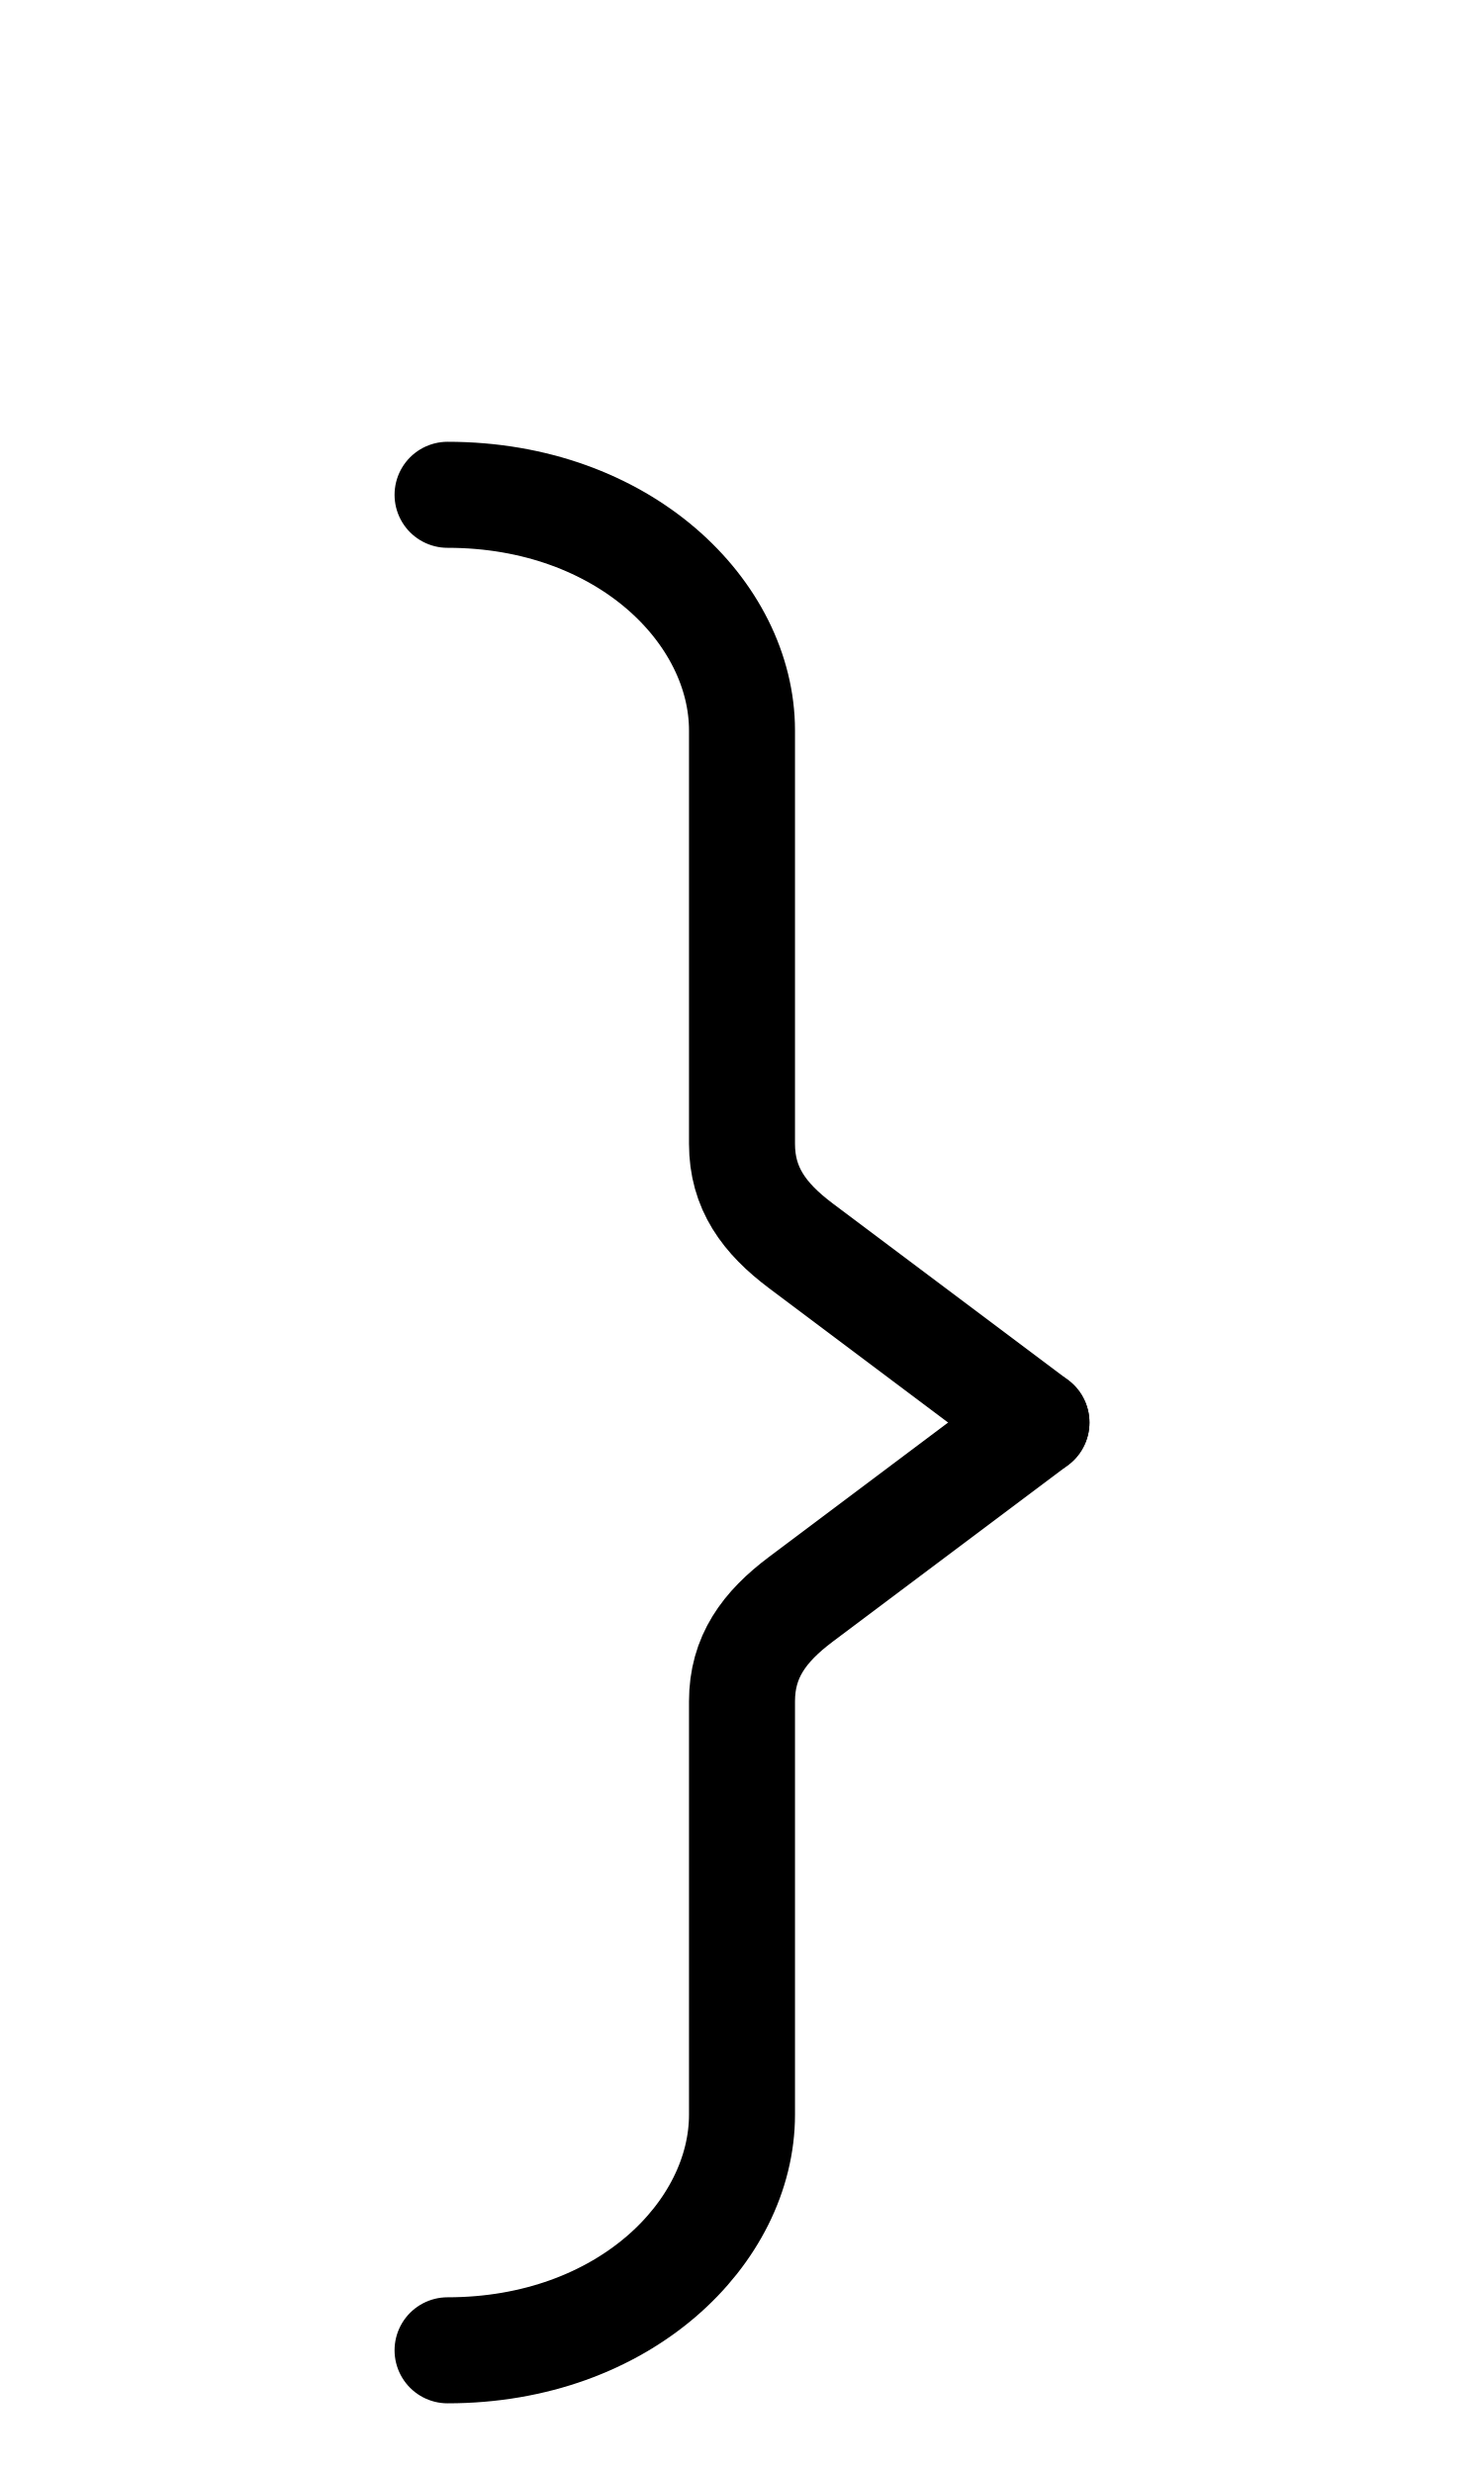
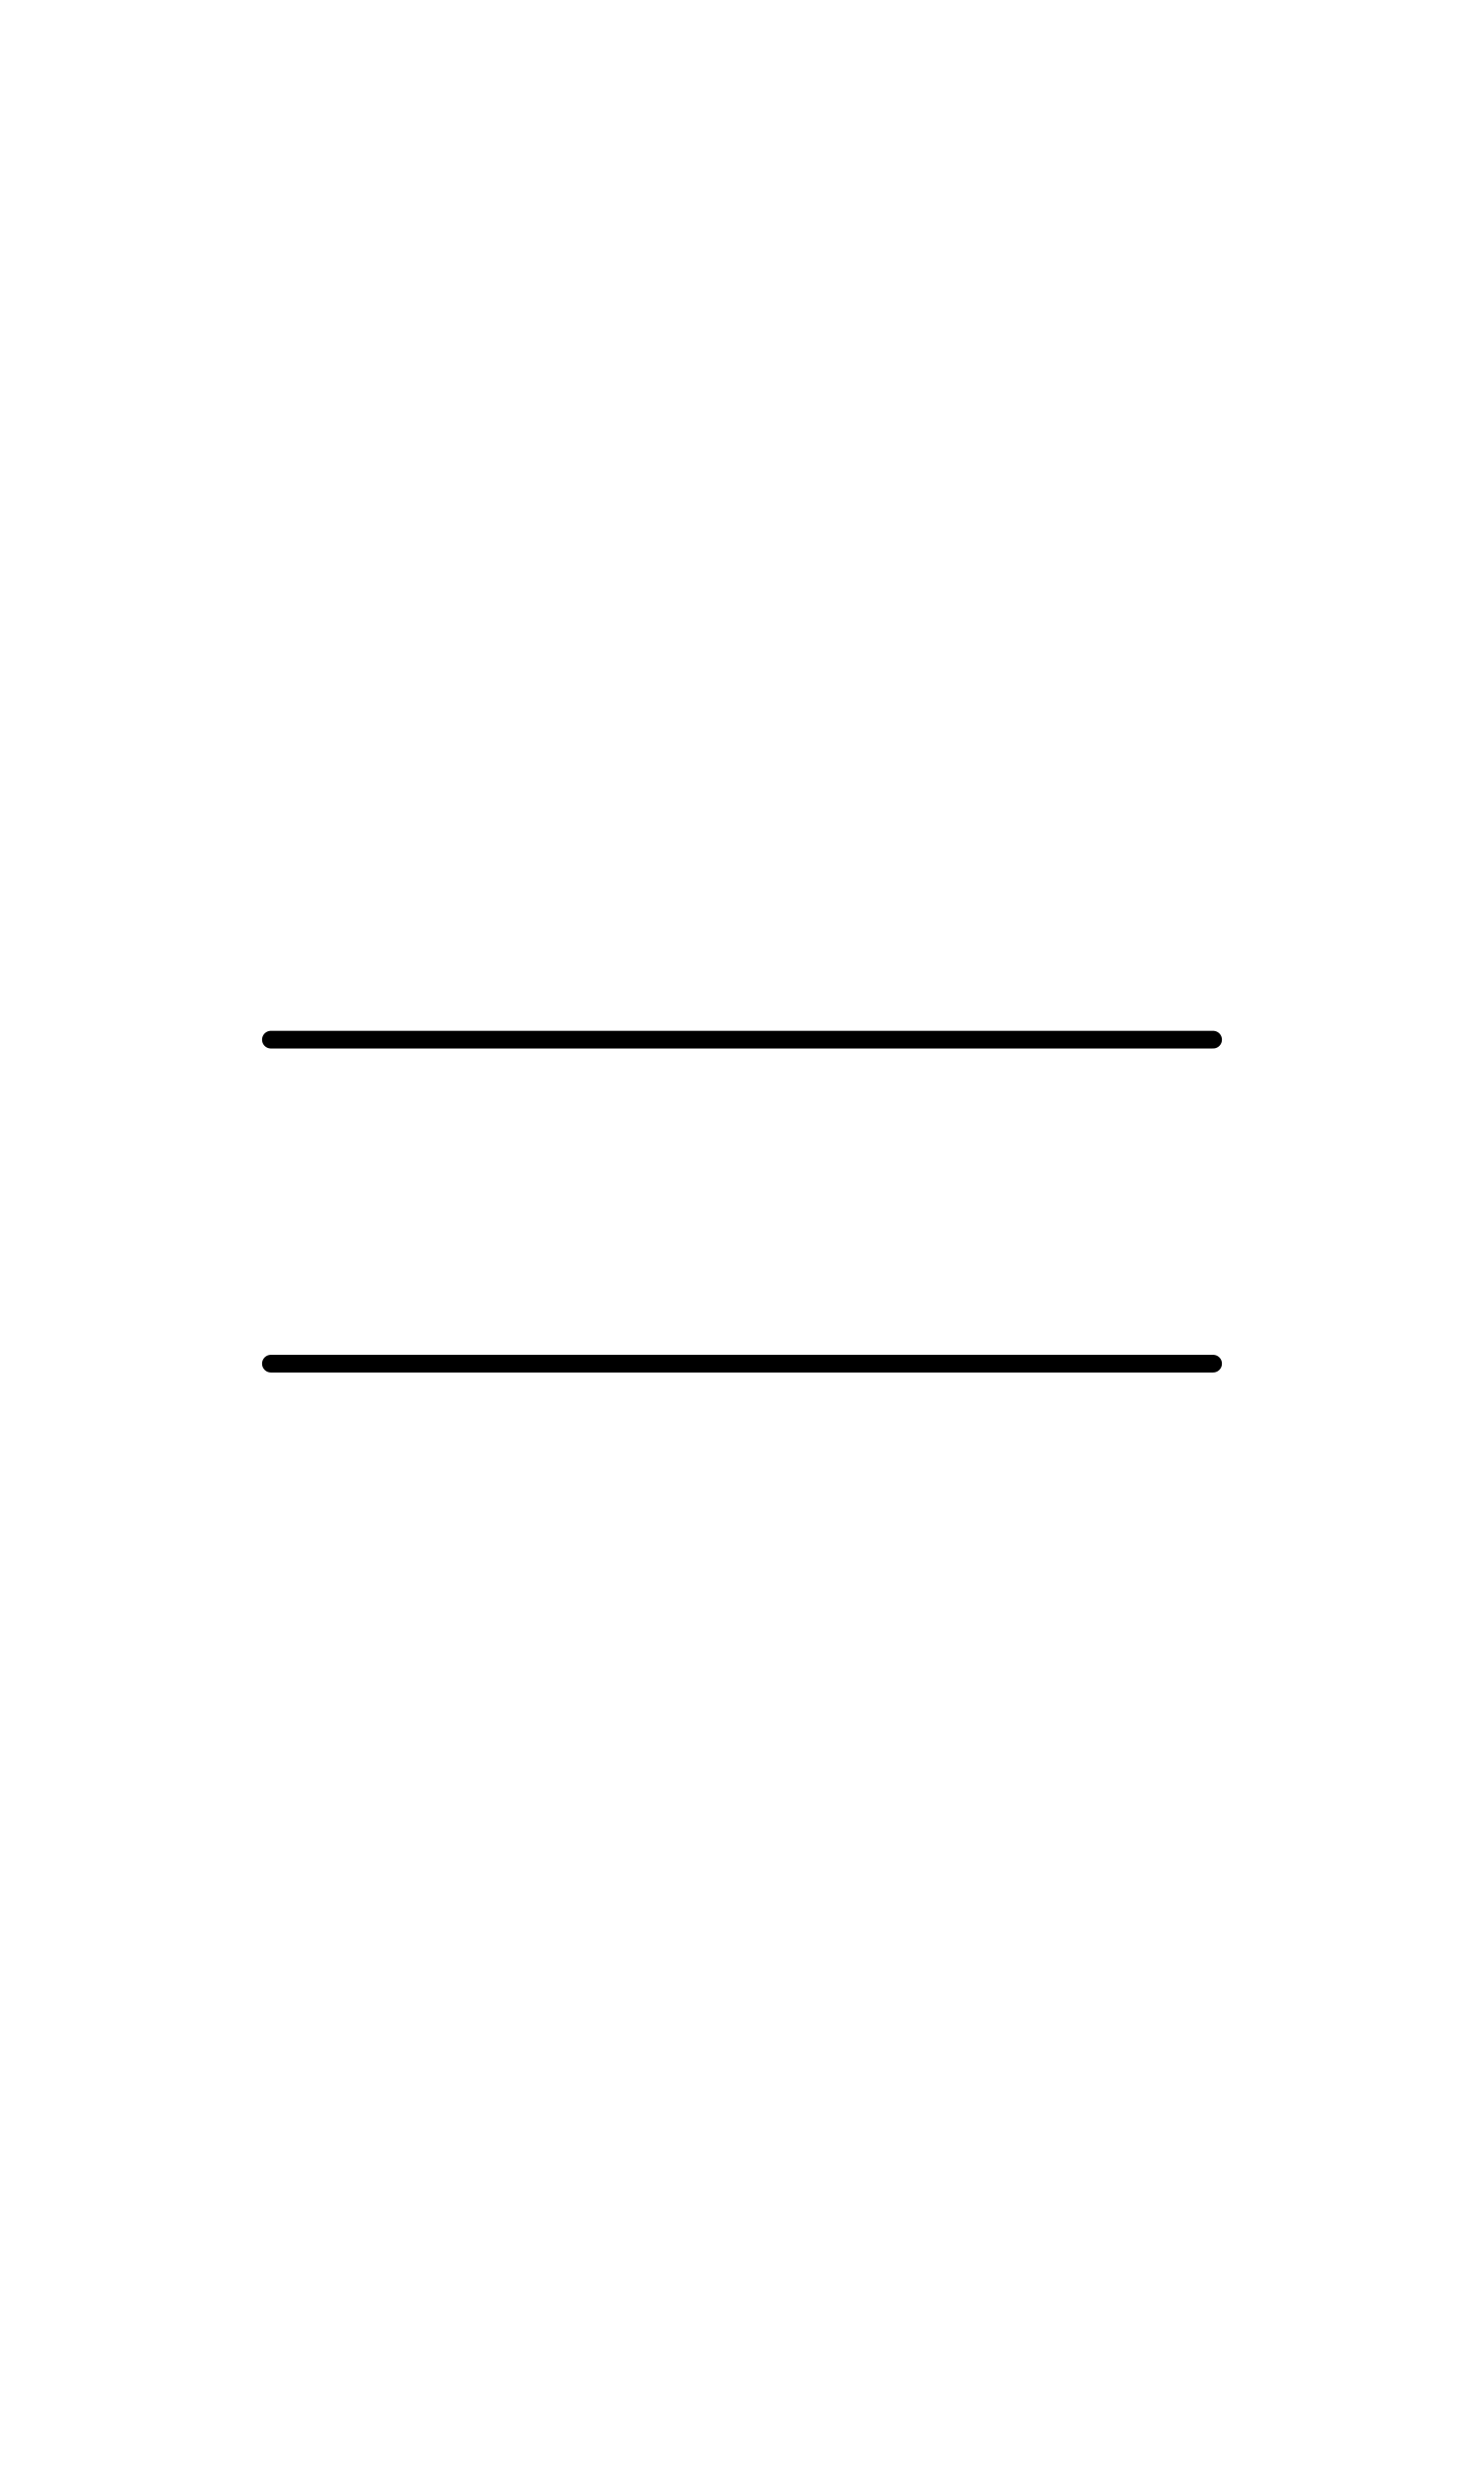
<svg xmlns="http://www.w3.org/2000/svg" width="1008" height="1680" viewBox="0 0 63 105" version="1.1" id="svg5" xml:space="preserve">
  <defs id="defs2" />
  <g id="layer3" style="display:inline;opacity:0.5;stroke-width:3.6;stroke-dasharray:none" transform="matrix(0.8333333,0,0,0.8333333,-157.9762,-173.0963)" />
  <g id="layer2" style="display:inline" />
  <g id="layer1" style="display:inline">
-     <path style="display:inline;fill:none;stroke:#000000;stroke-width:4.5;stroke-linecap:round;stroke-linejoin:round;stroke-dasharray:none" d="m 44,60.375 -10,-7.5 C 32.439,51.704 31.5,50.428 31.5,48.542 V 31 C 31.5,26 26.5,21 19,21" id="path54" />
-     <path style="display:inline;fill:none;stroke:#000000;stroke-width:4.5;stroke-linecap:round;stroke-linejoin:round;stroke-dasharray:none" d="m 44,60.375 -10,7.5 c -1.561,1.171 -2.5,2.447 -2.5,4.333 v 17.542 c 0,5 -5,10 -12.5,10" id="path152" />
+     <path style="display:inline;fill:none;stroke:#000000;stroke-width:0.75;stroke-linecap:round;stroke-linejoin:round;stroke-dasharray:none;stroke-opacity:1" d="M 11.5,44.125 H 51.5" id="path1493" />
+     <path style="display:inline;fill:none;stroke:#000000;stroke-width:0.75;stroke-linecap:round;stroke-linejoin:round;stroke-dasharray:none;stroke-opacity:1" d="M 11.5,57.875 H 51.5" id="path24366" />
  </g>
</svg>
